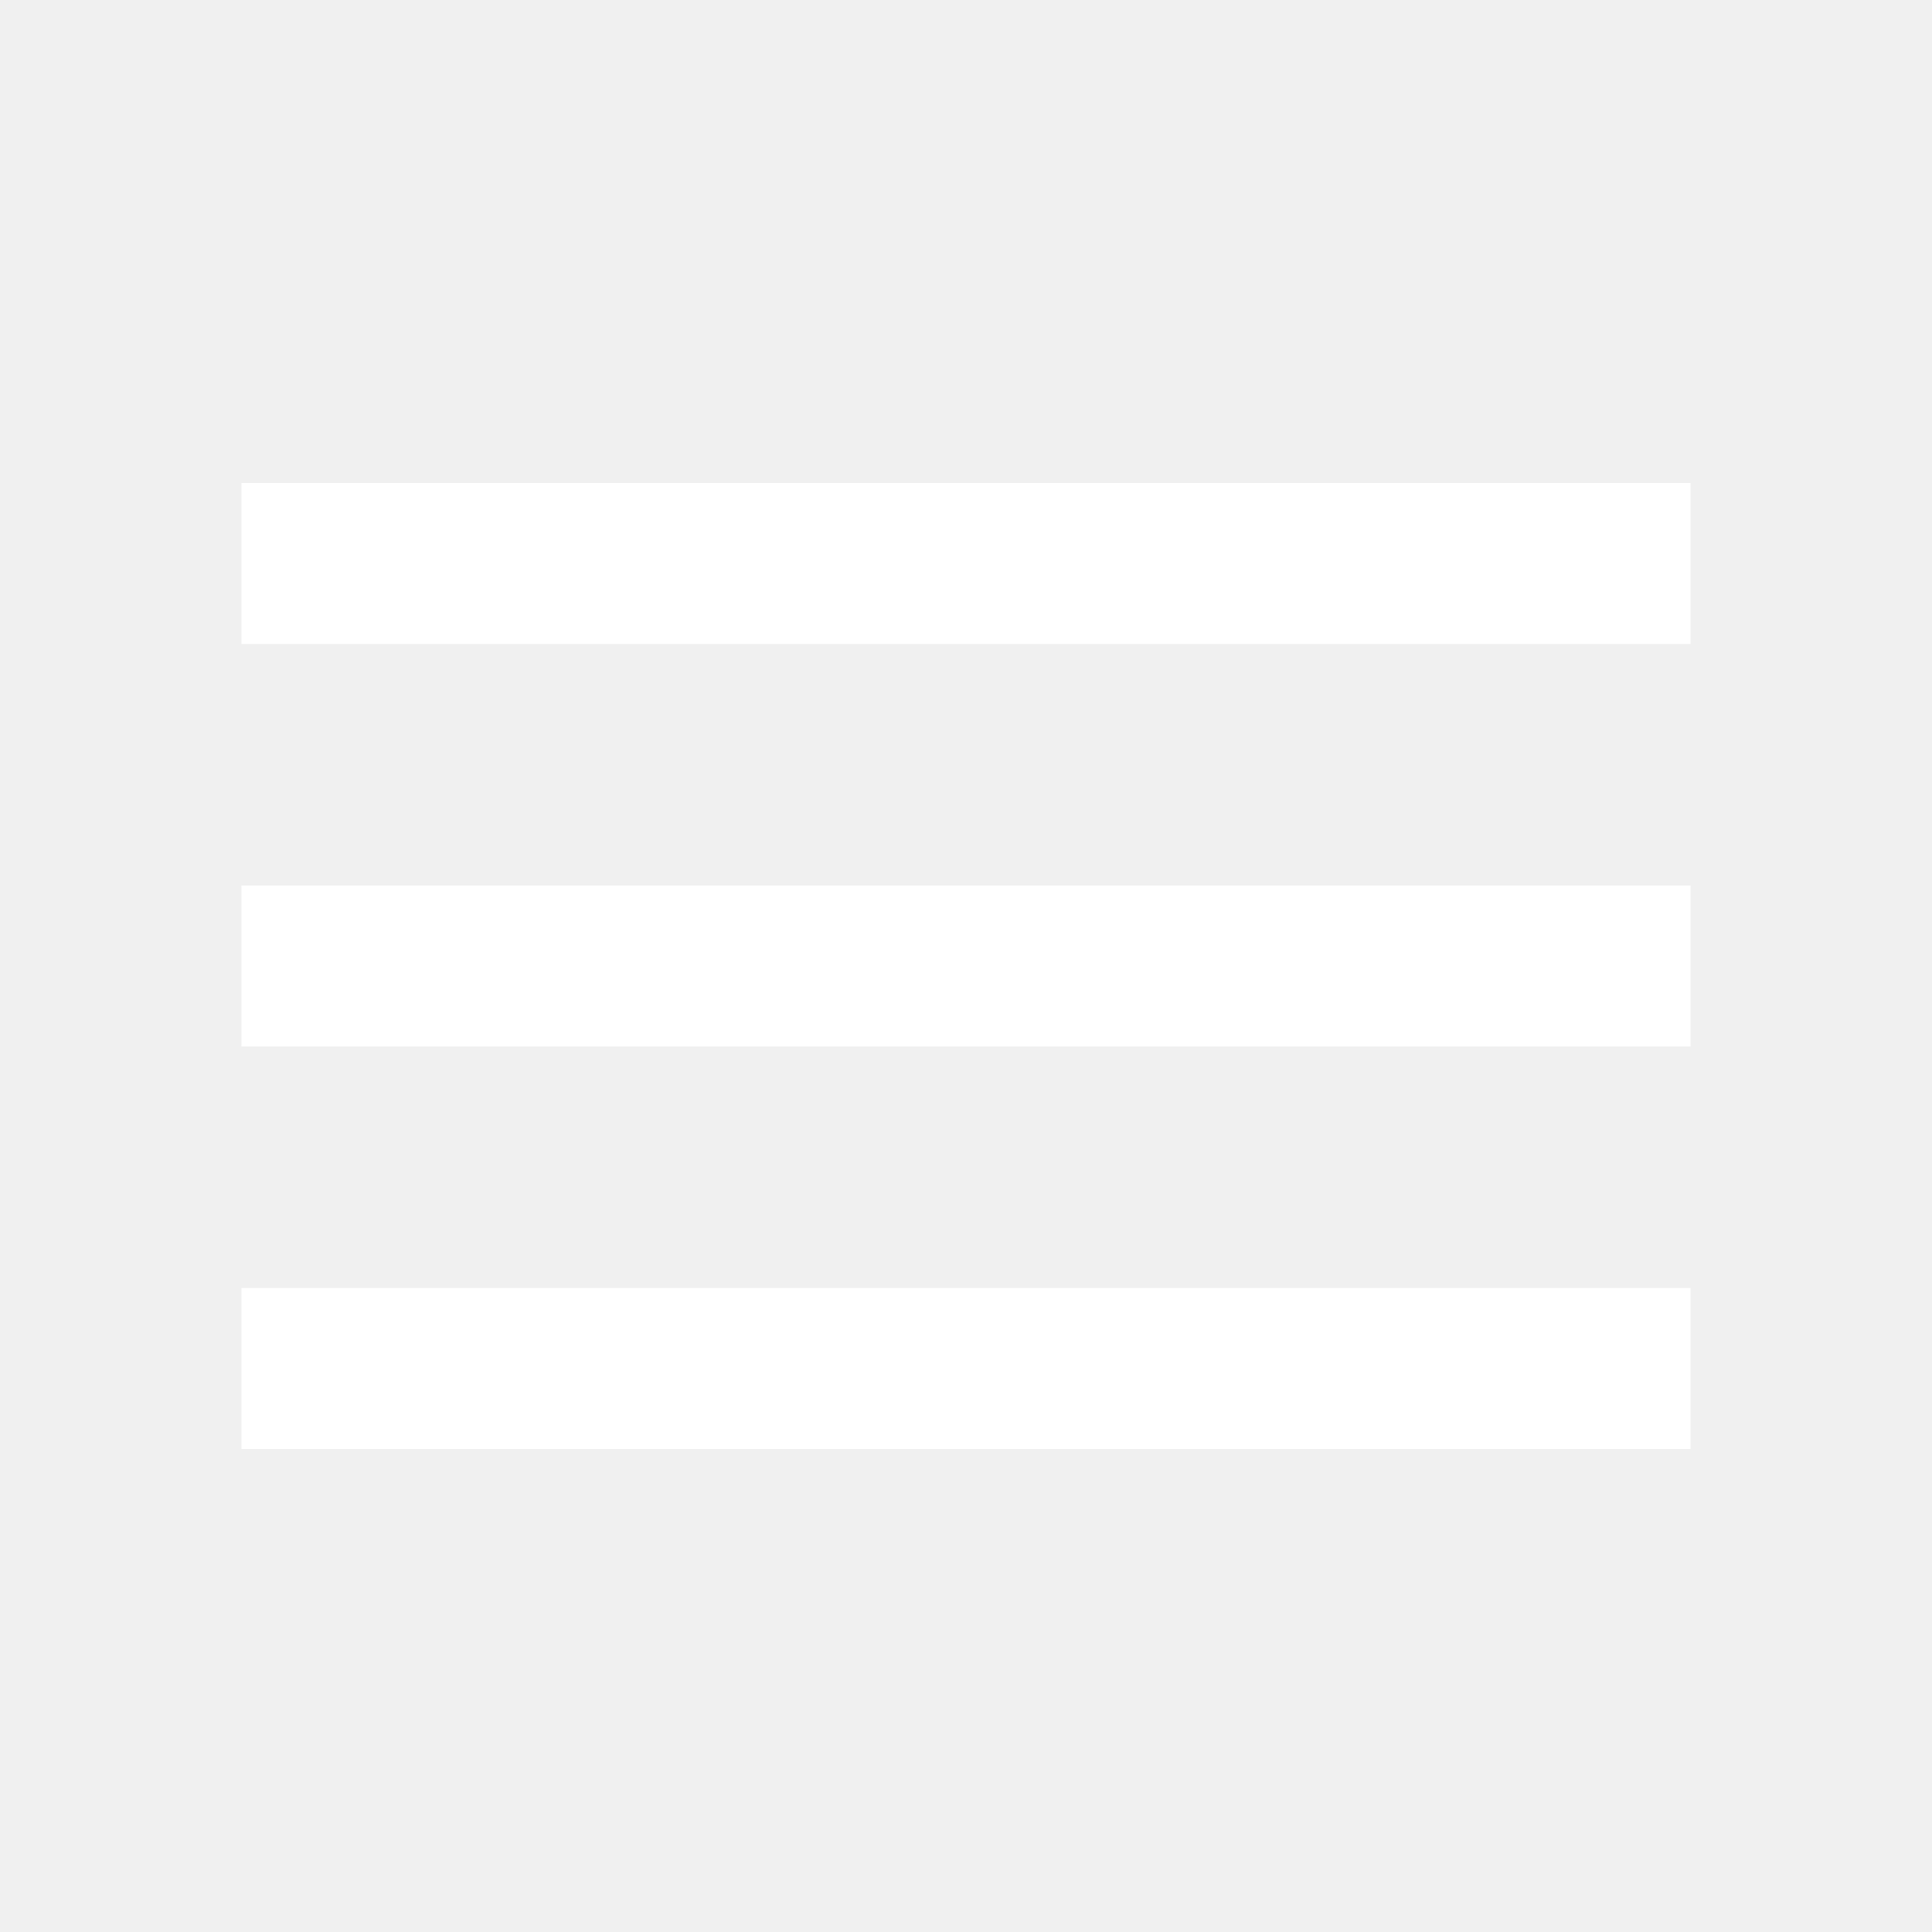
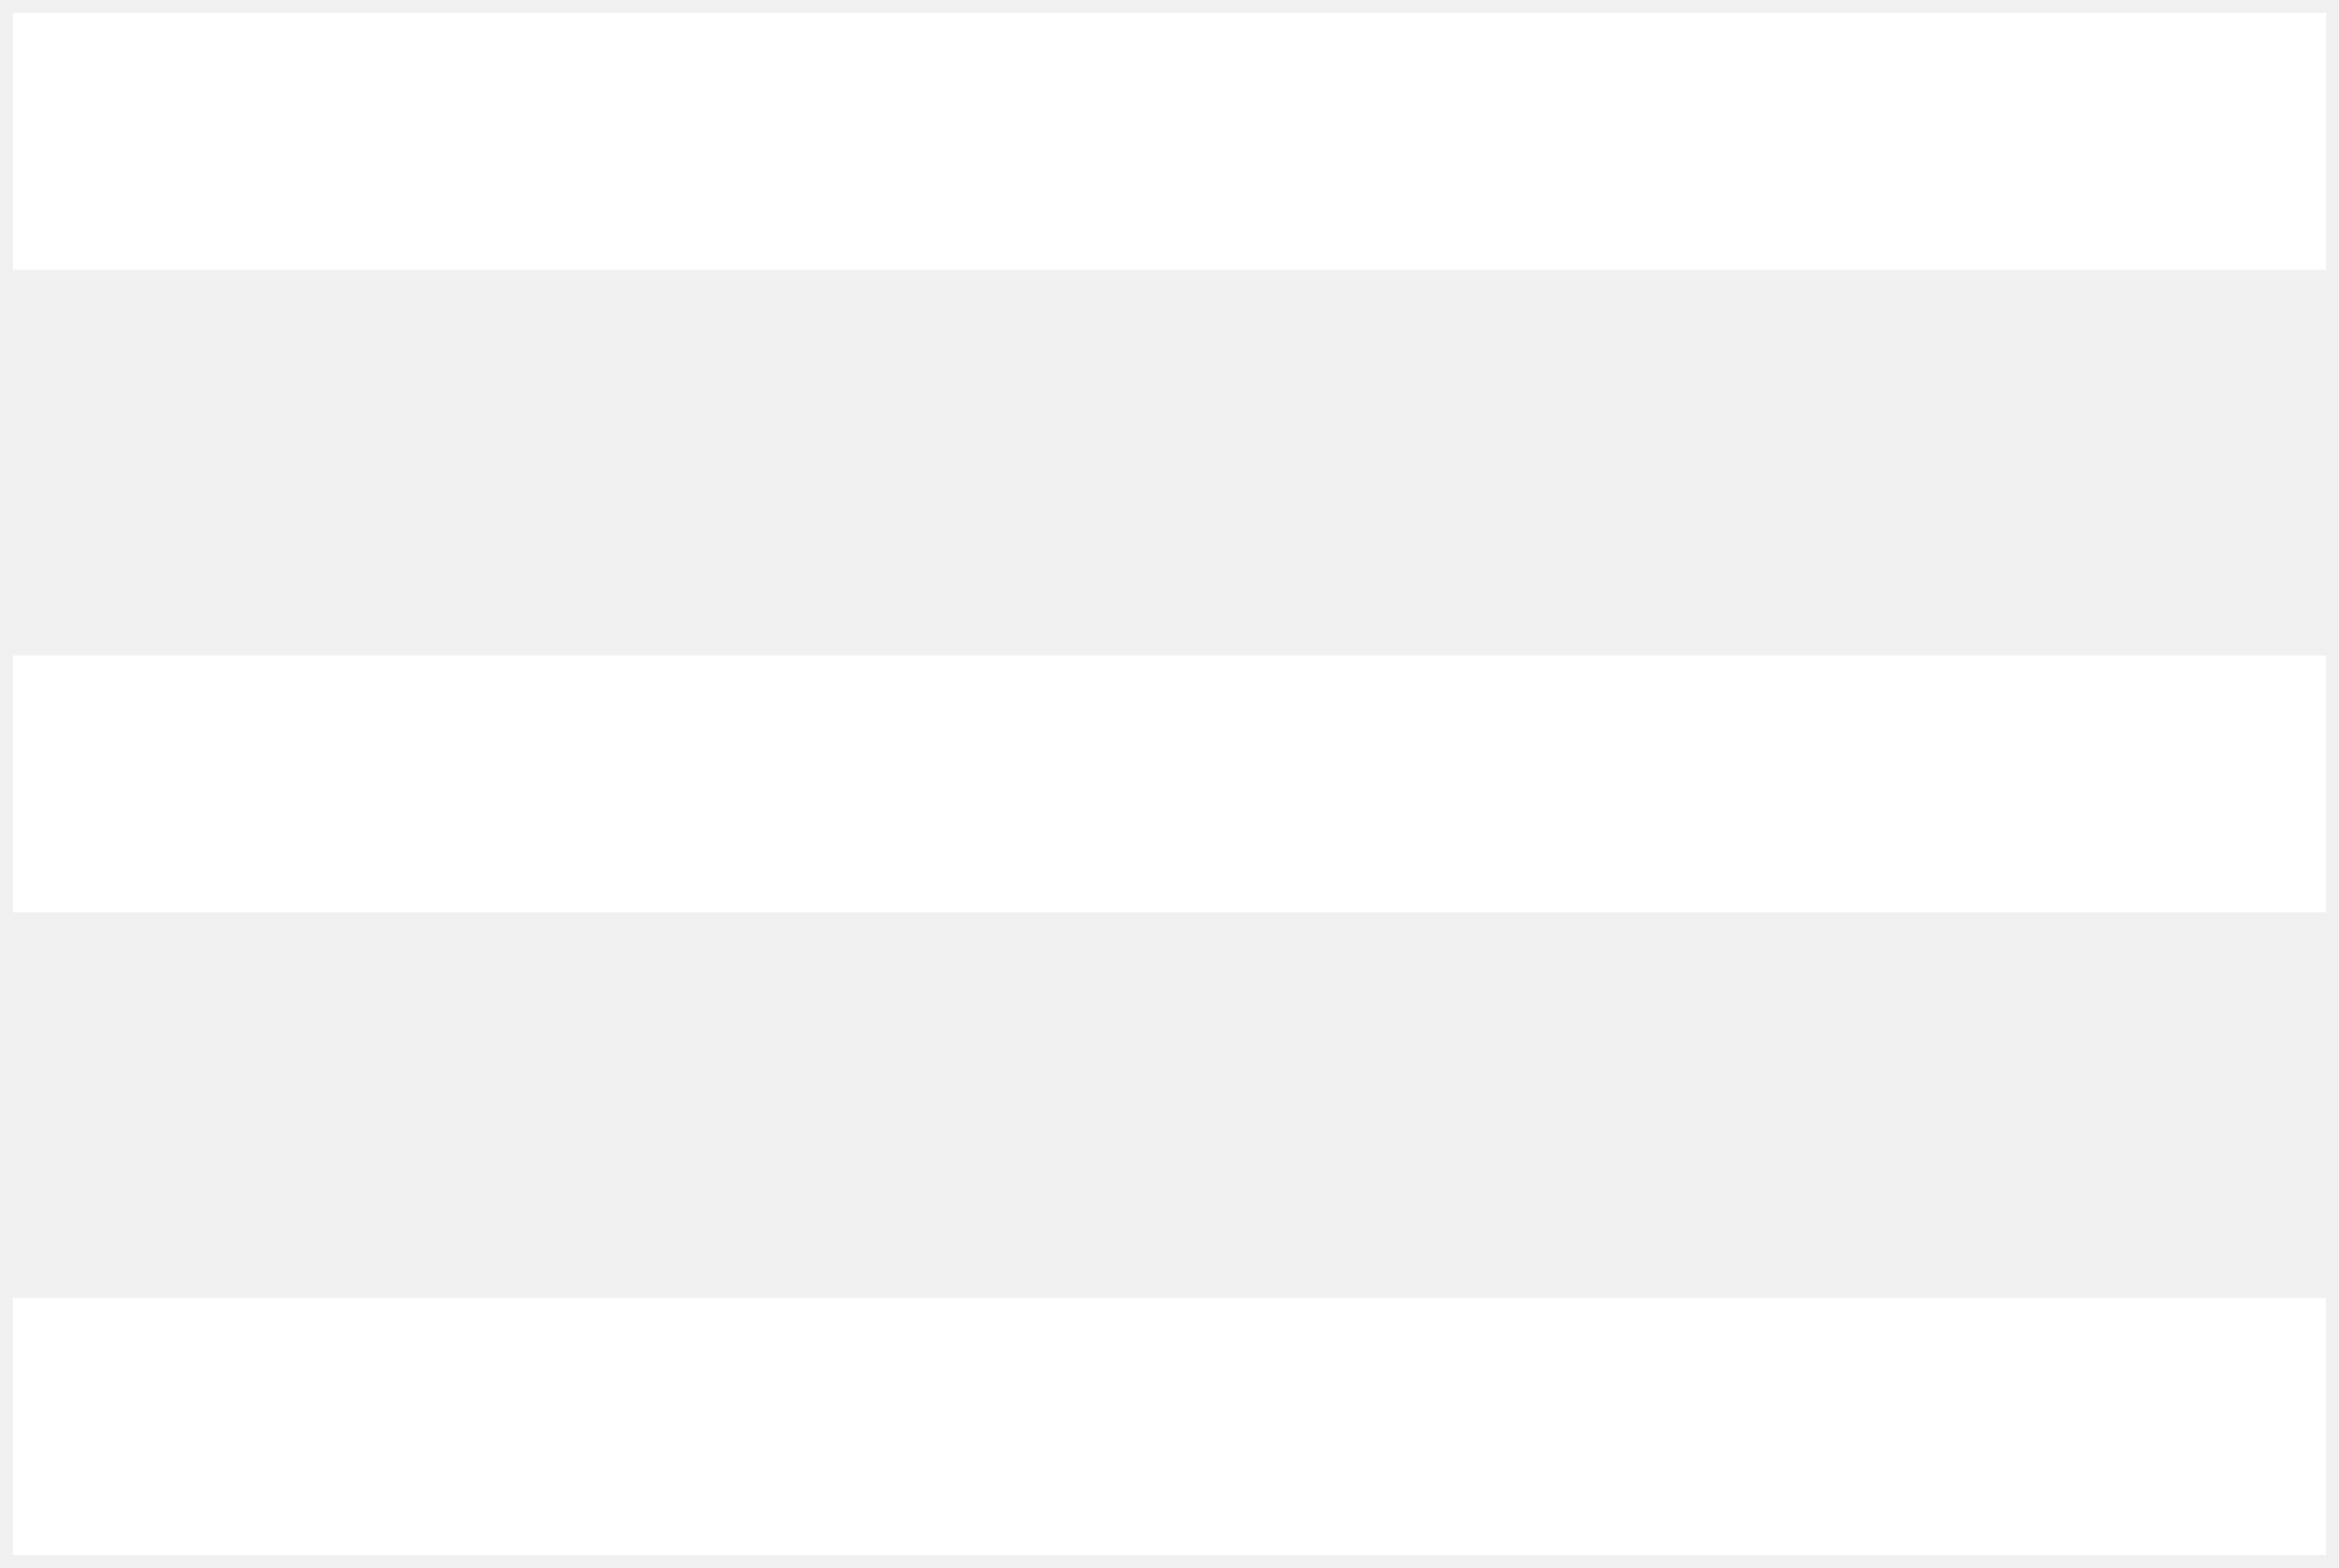
- <svg xmlns="http://www.w3.org/2000/svg" fill="#FFFFFF" height="24" viewBox="0 0 24 24" width="24">
-   <path d="M0 0h24v24H0z" fill="none" />
-   <path d="M3 18h18v-2H3v2zm0-5h18v-2H3v2zm0-7v2h18V6H3z" />
+ <svg xmlns="http://www.w3.org/2000/svg" version="1.1" id="Layer_1" x="0px" y="0px" viewBox="0 0 18.2 12.2" style="enable-background:new 0 0 18.2 12.2;" xml:space="preserve">
+   <style type="text/css">
+ 	.st0{fill:none;}
+ 	.st1{fill:#FFFFFF;}
+ </style>
+   <path class="st0" d="M-2.9-5.9h24v24h-24V-5.9z" />
+   <path class="st1" d="M0.1,12.1h18v-2h-18V12.1z M0.1,7.1h18v-2h-18V7.1z M0.1,0.1v2h18v-2H0.1z" />
</svg>
